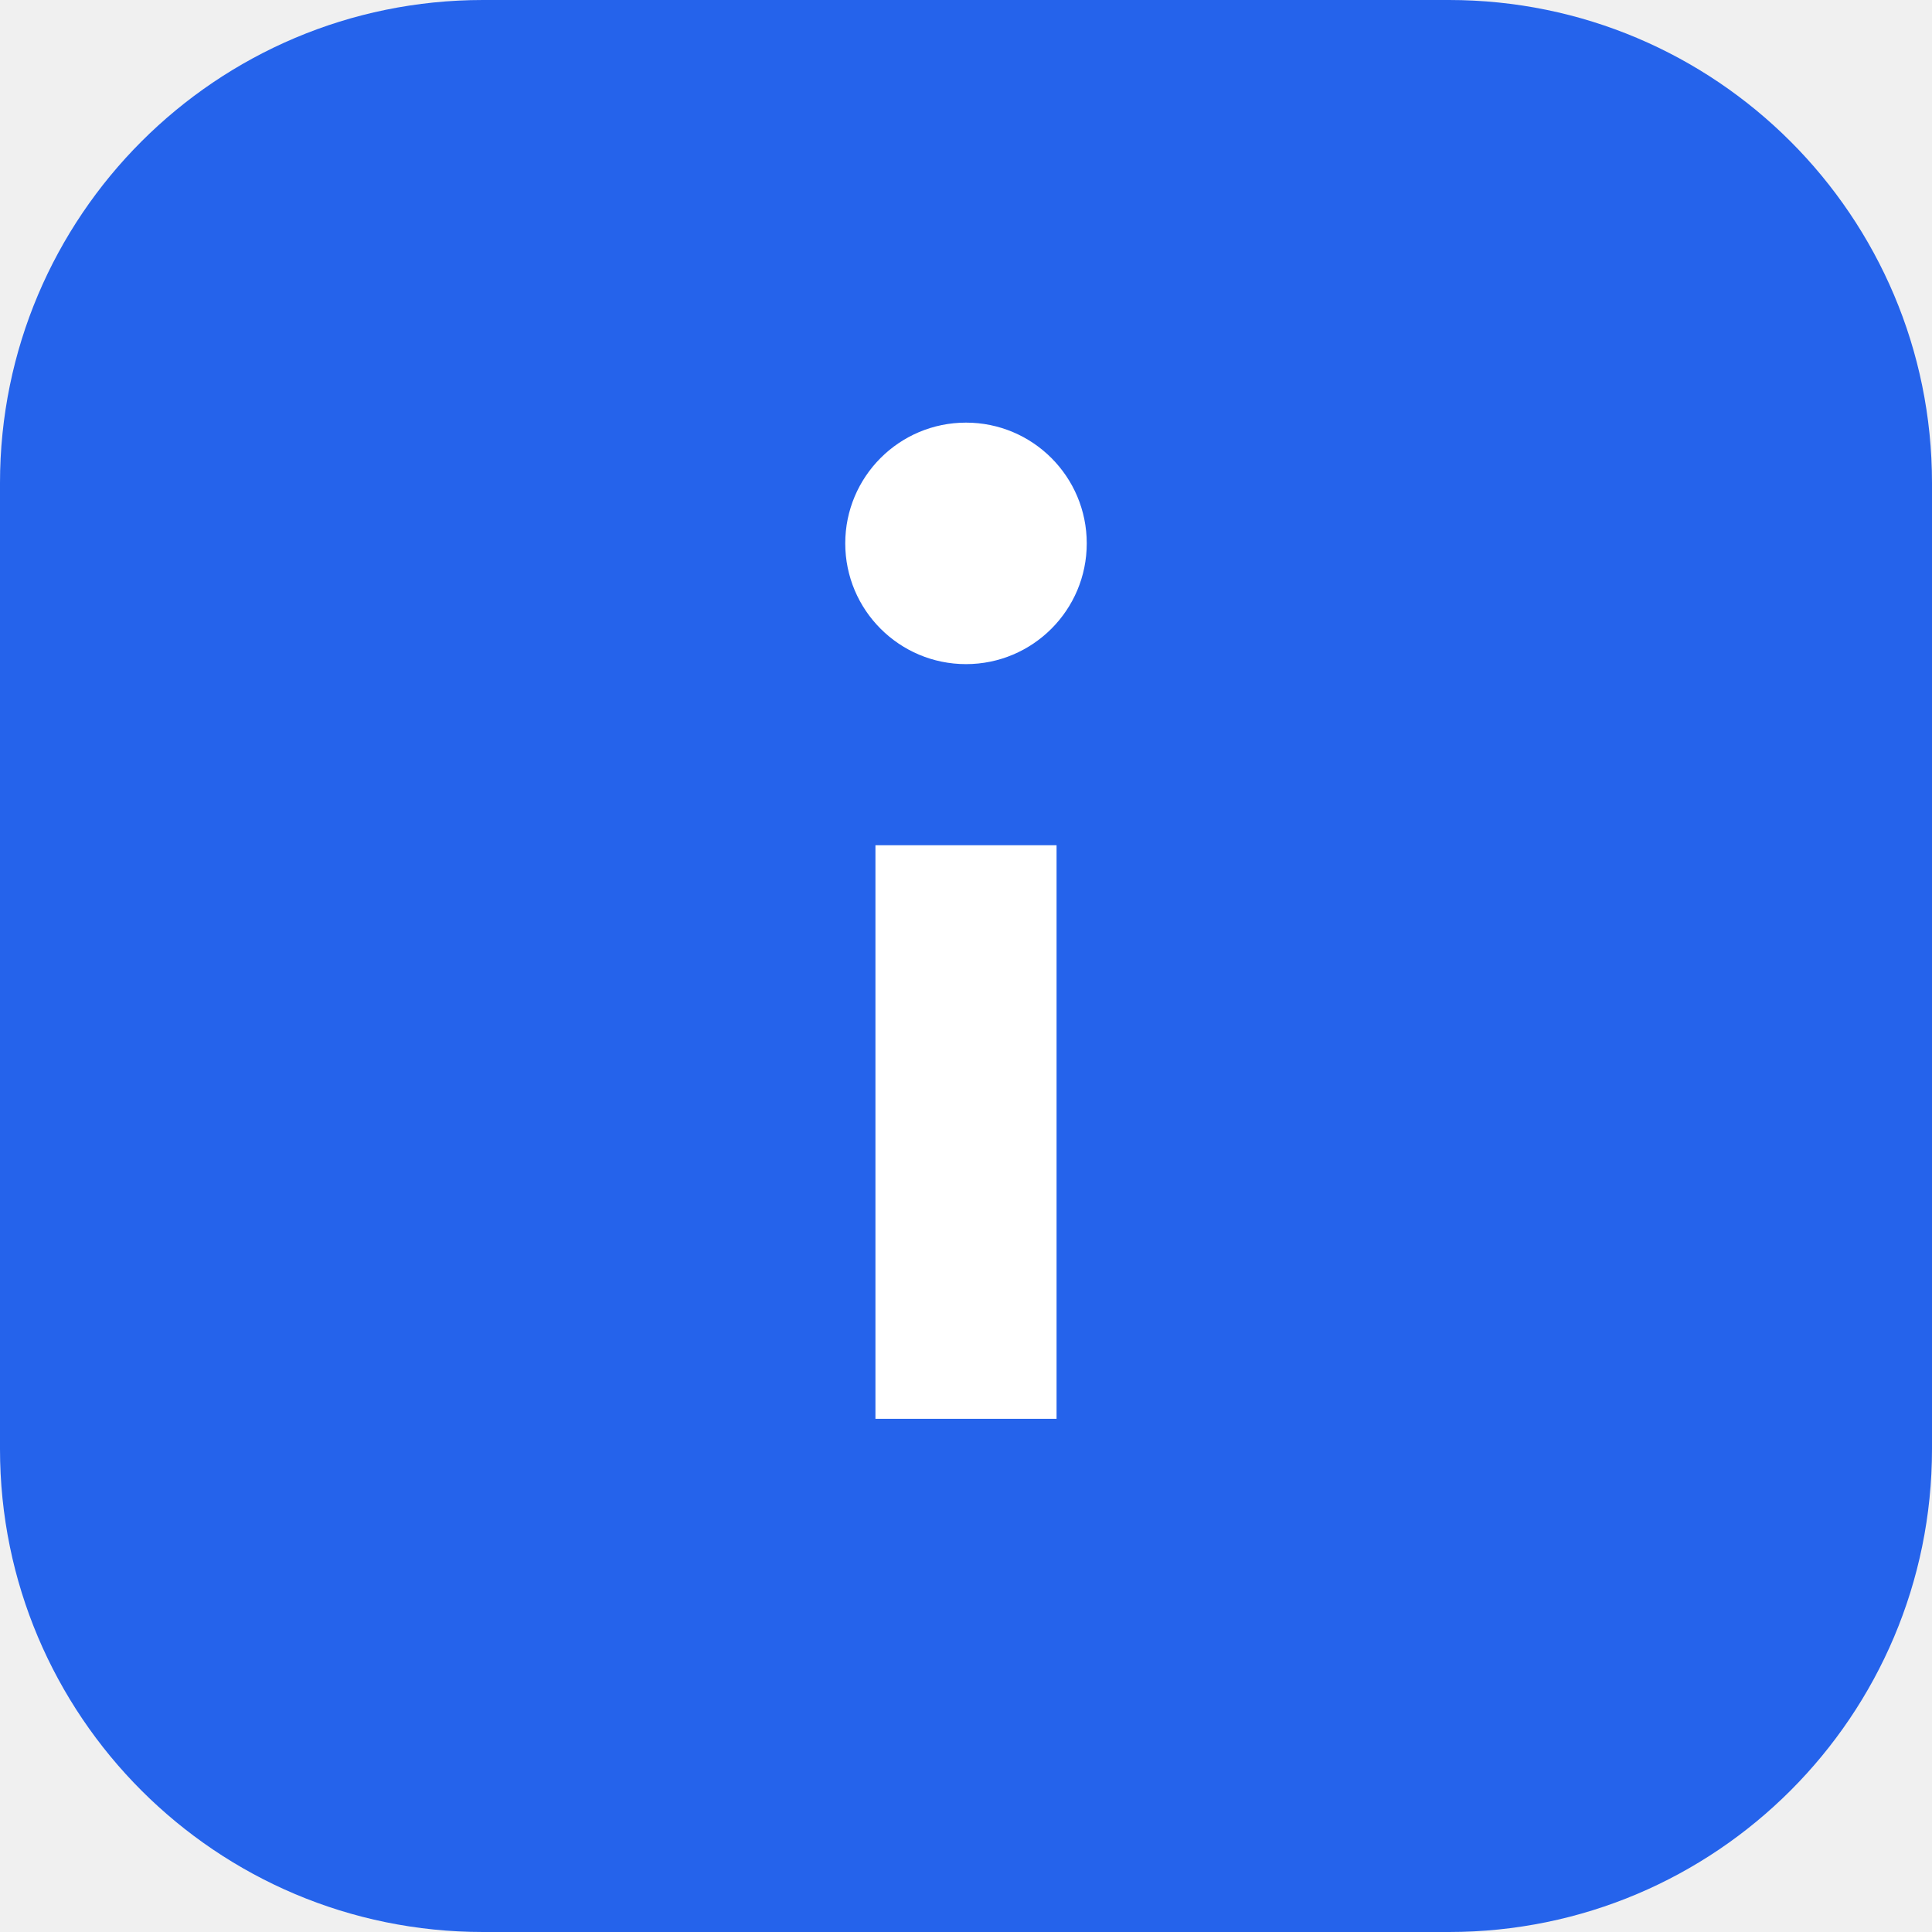
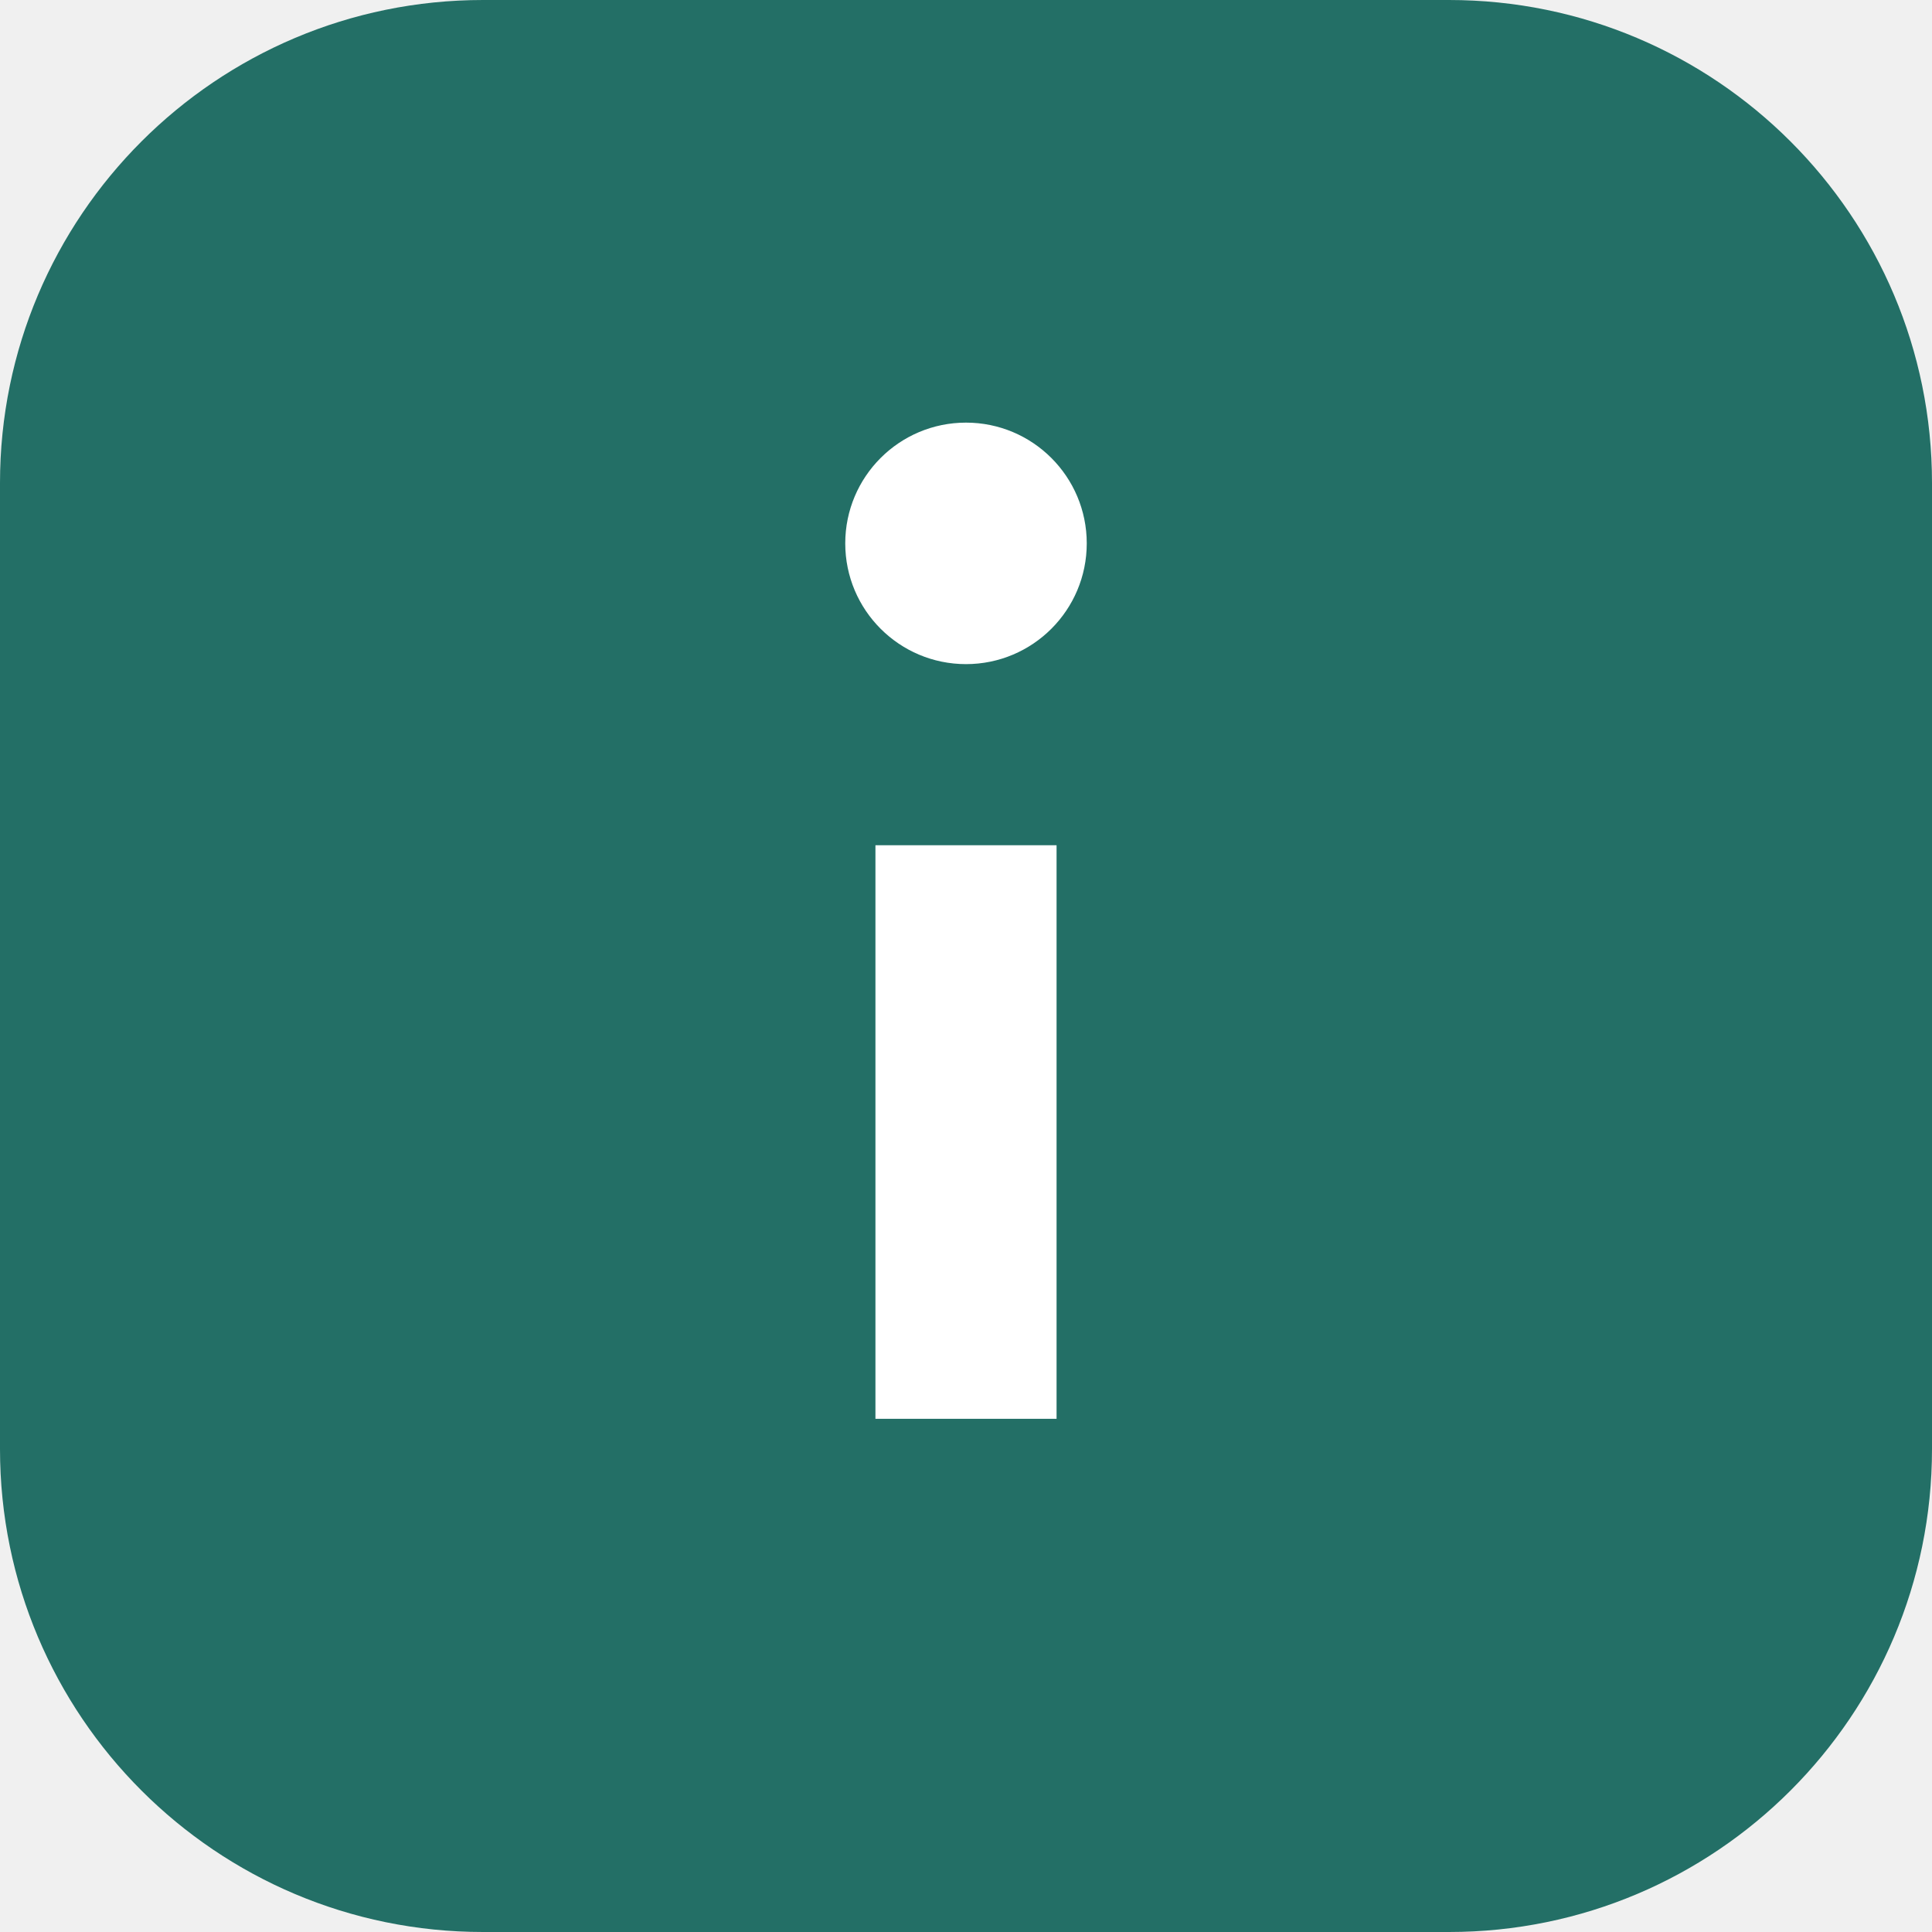
<svg xmlns="http://www.w3.org/2000/svg" viewBox="0 0 32 32">
-   <rect width="32" height="32" rx="8" fill="#2563eb" />
+   <rect width="32" height="32" rx="8" fill="#236f66" />
  <path fill="#fff" d="M14 9a2 2 0 1 1 4 0 2 2 0 0 1-4 0Zm.5 5h3v9.5h-3z" />
</svg>
